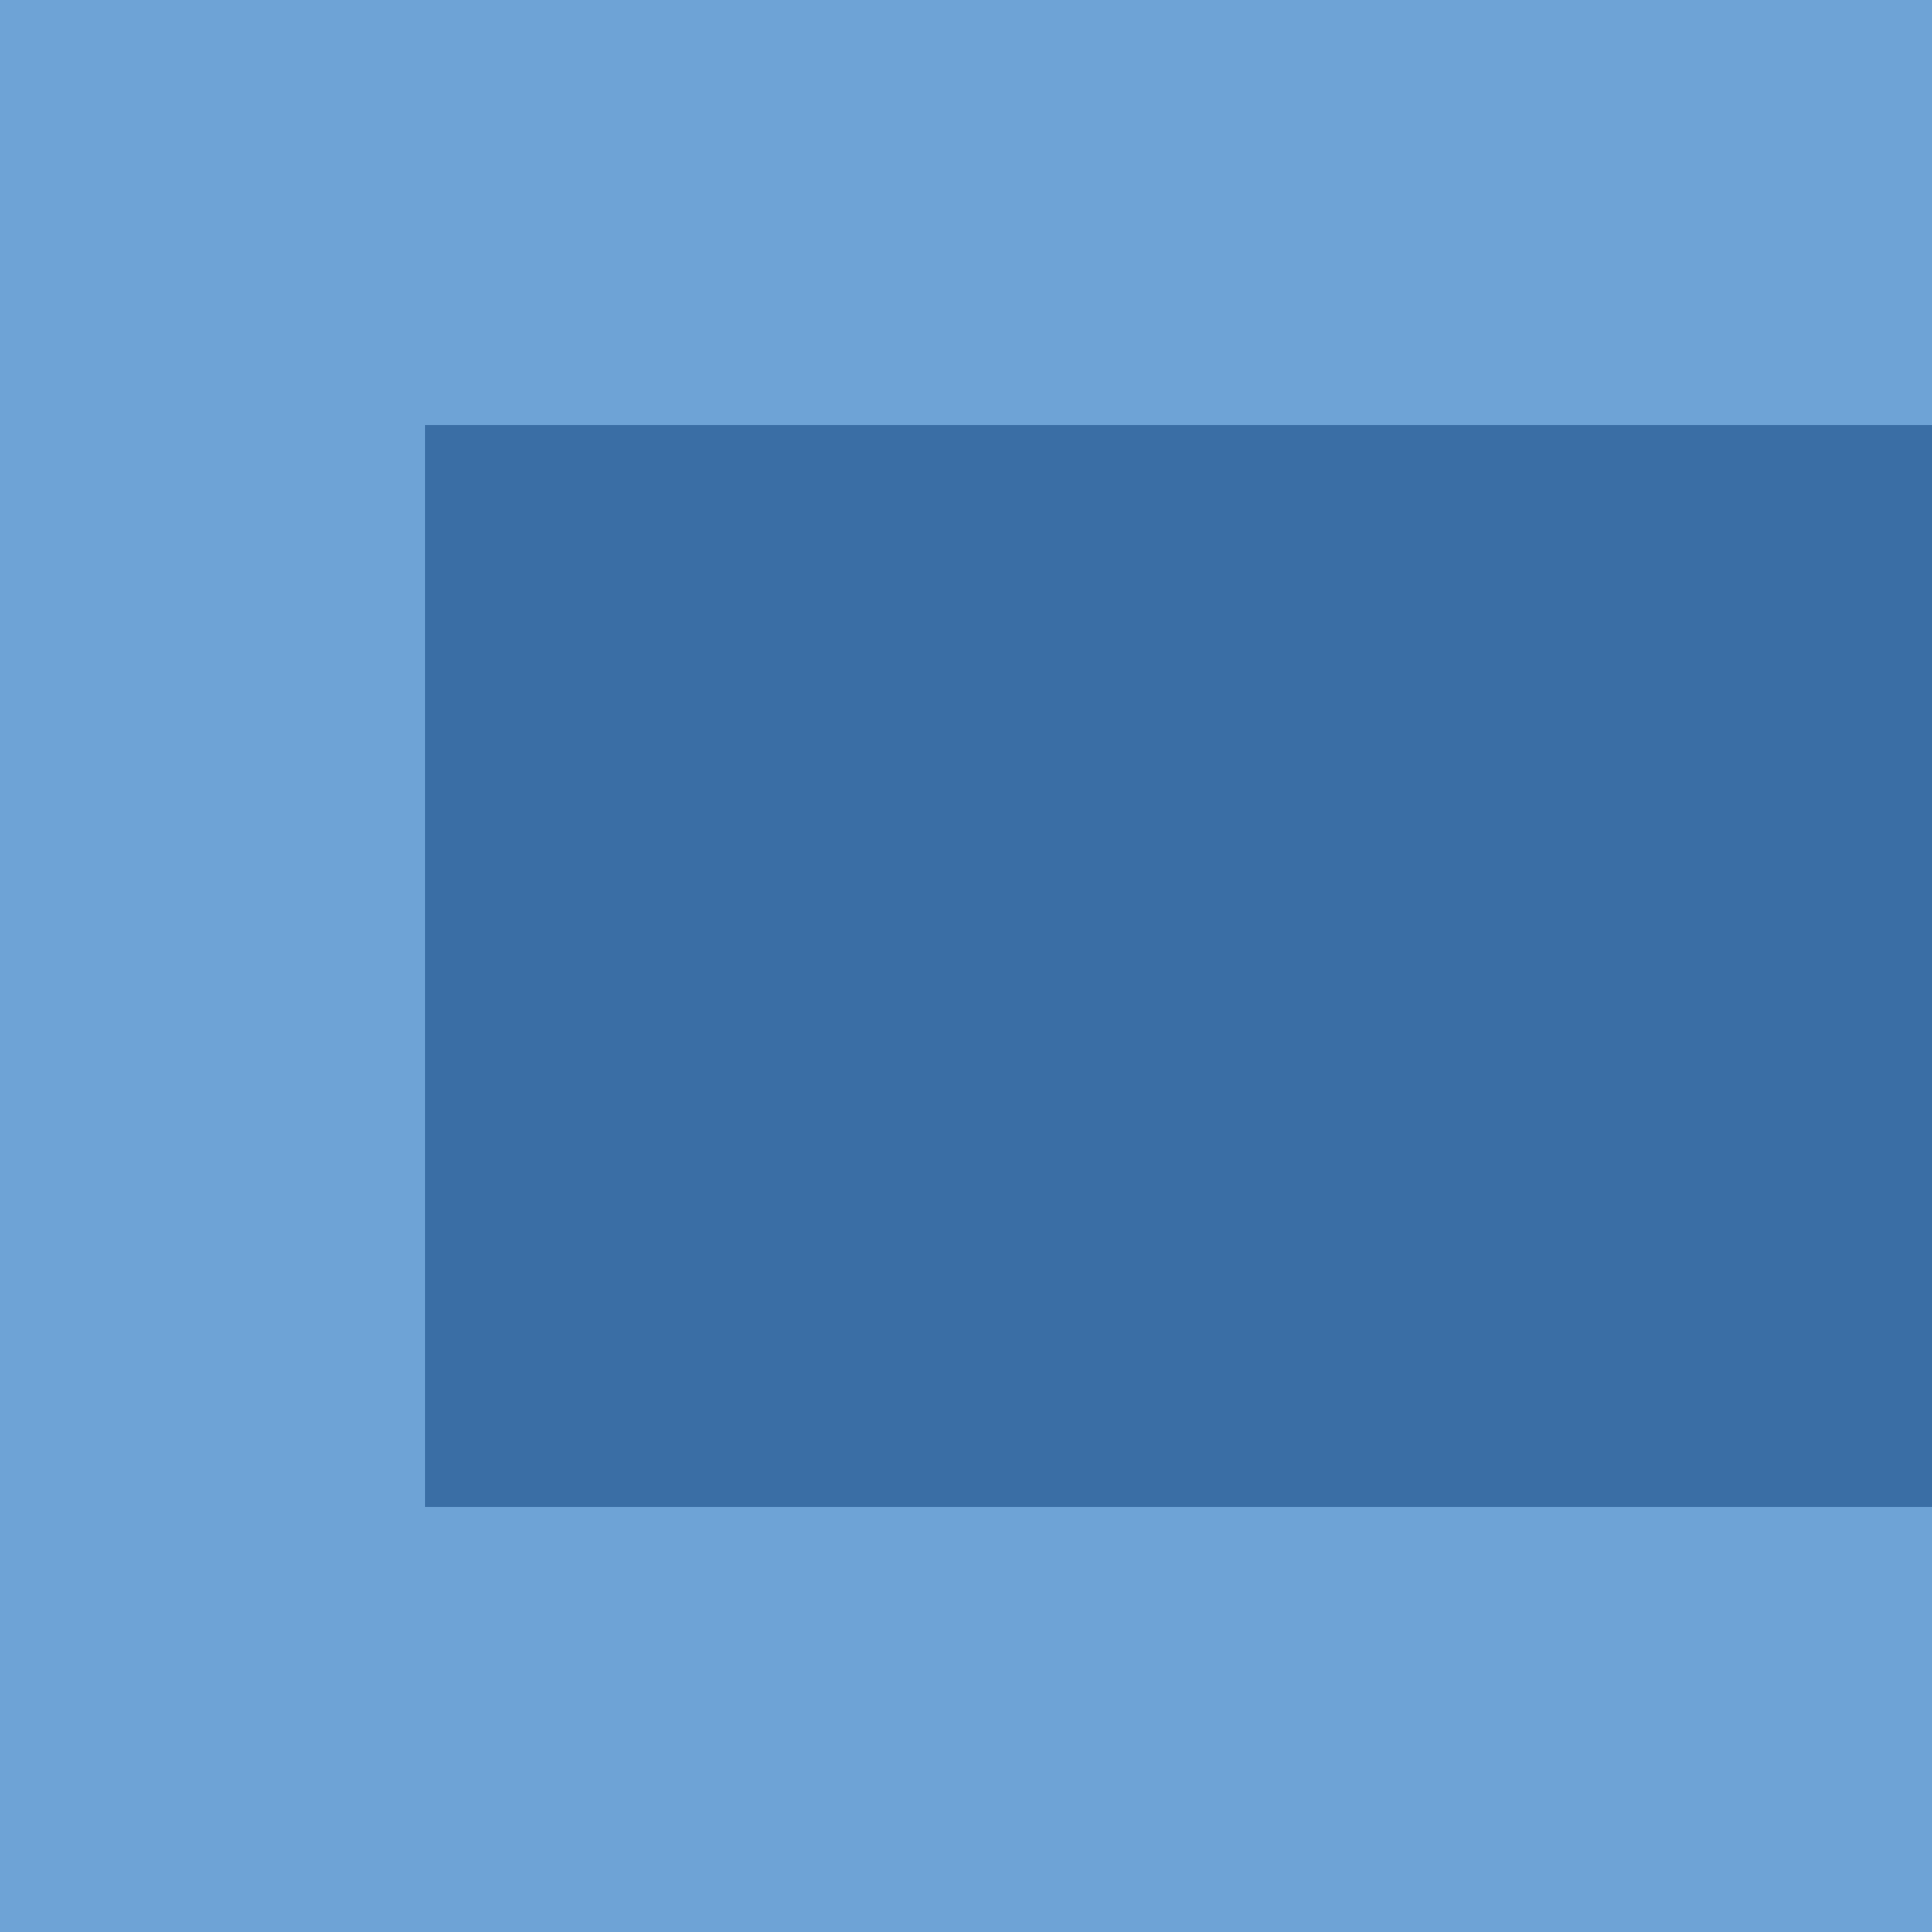
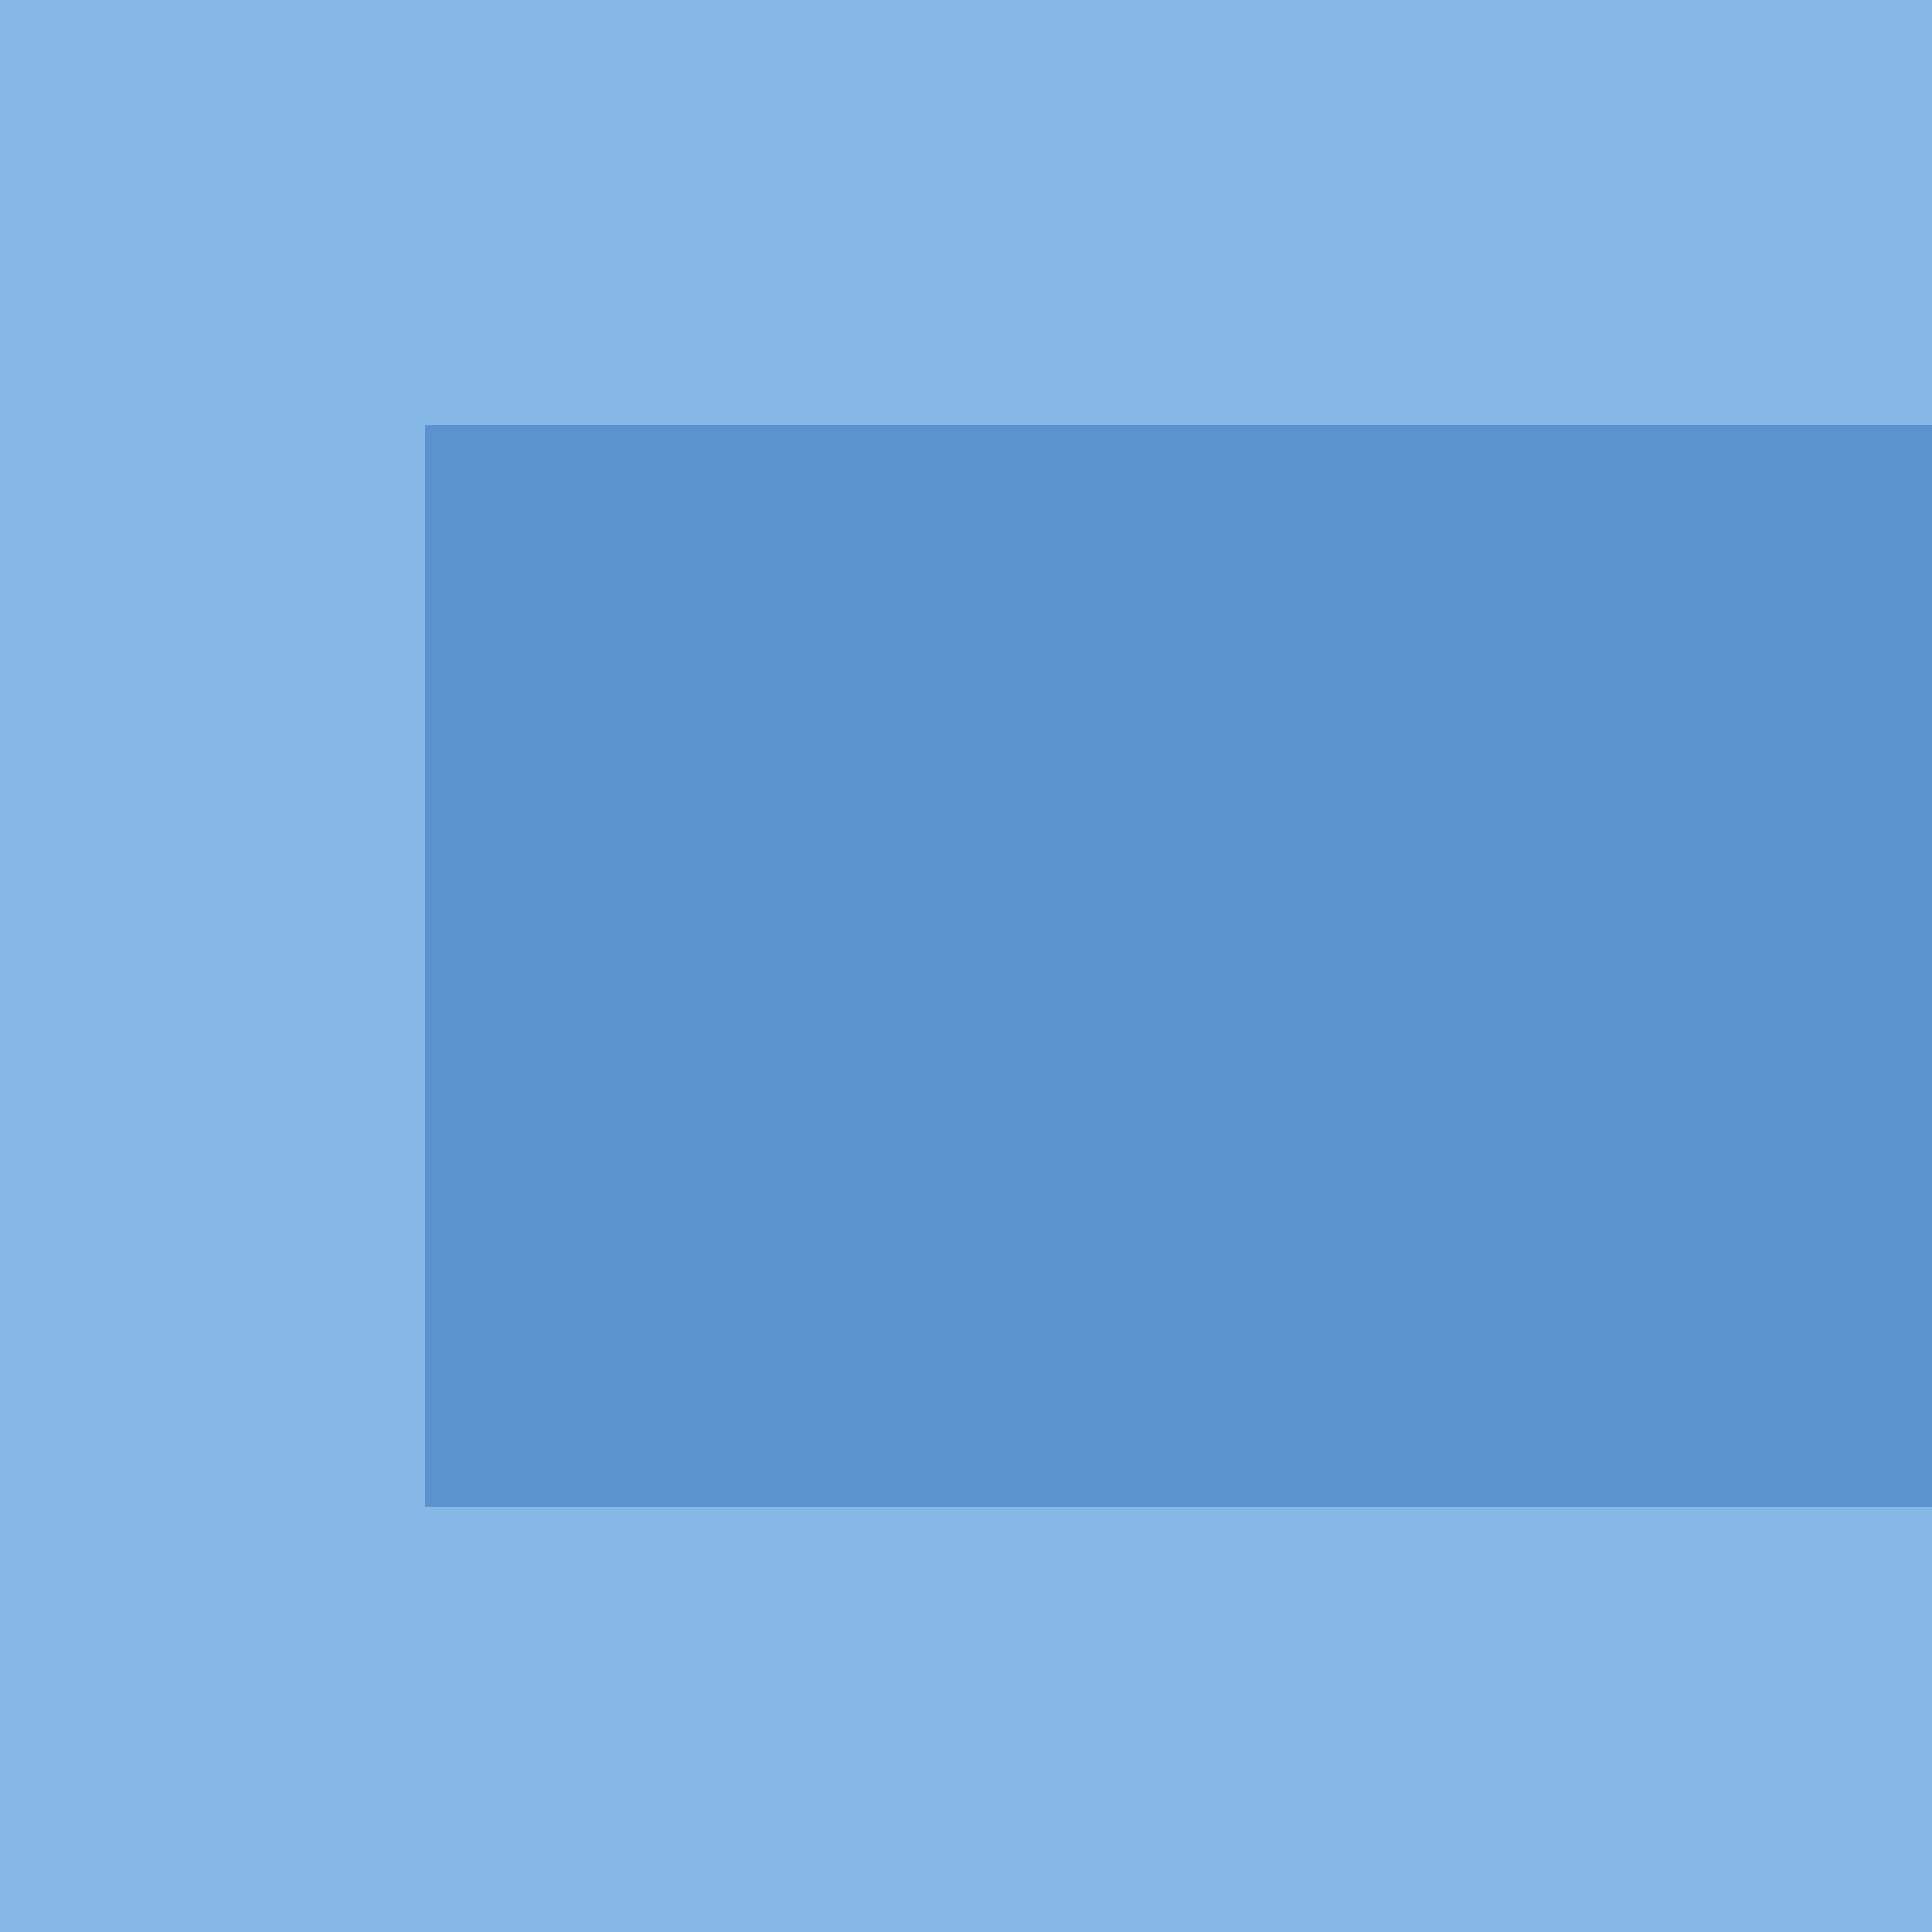
<svg xmlns="http://www.w3.org/2000/svg" viewBox="0 0 100 100">
-   <rect x="0" y="0" width="100" height="100" fill="#3a6ea5" />
-   <rect x="0" y="78" width="100" height="22" fill="#6ea3d6" />
-   <rect x="0" y="0" width="22" height="100" fill="#6ea3d6" />
-   <rect x="0" y="0" width="100" height="22" fill="#6ea3d6" />
+   <rect x="0" y="0" width="100" height="100" fill="#5b93cf" />
+   <rect x="0" y="78" width="100" height="22" fill="#87b7e6" />
+   <rect x="0" y="0" width="22" height="100" fill="#87b7e6" />
+   <rect x="0" y="0" width="100" height="22" fill="#87b7e6" />
</svg>
